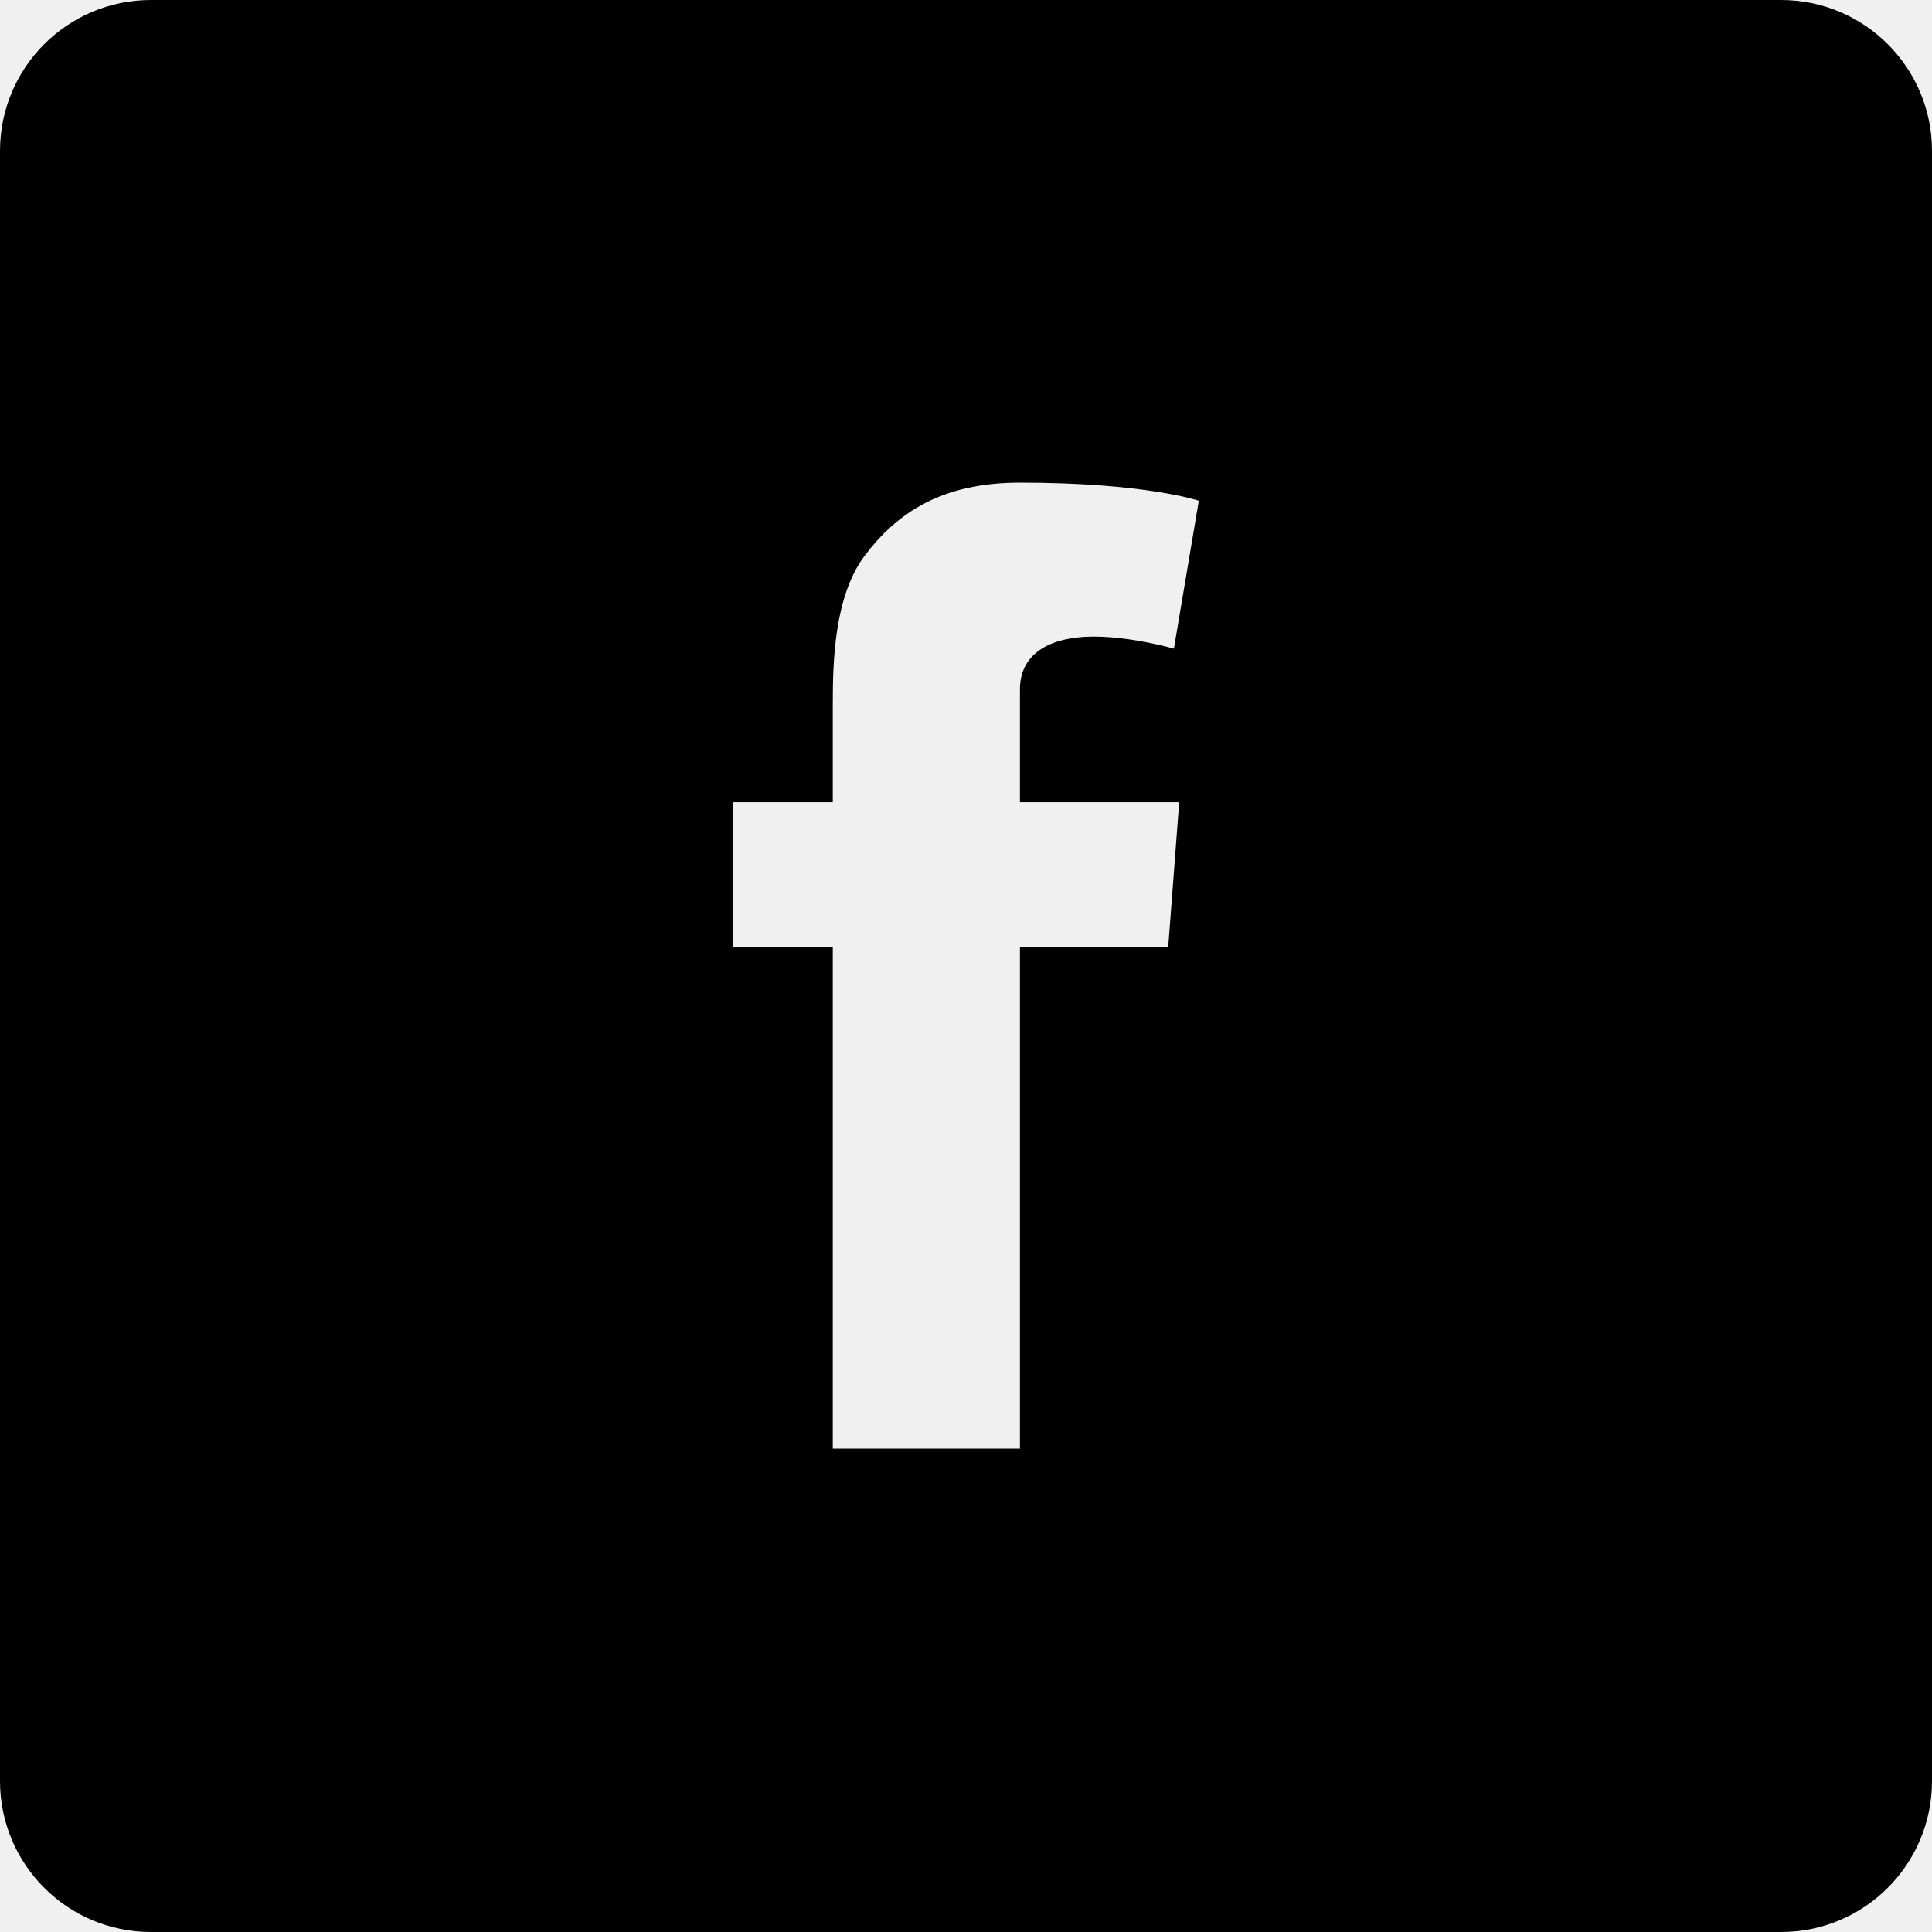
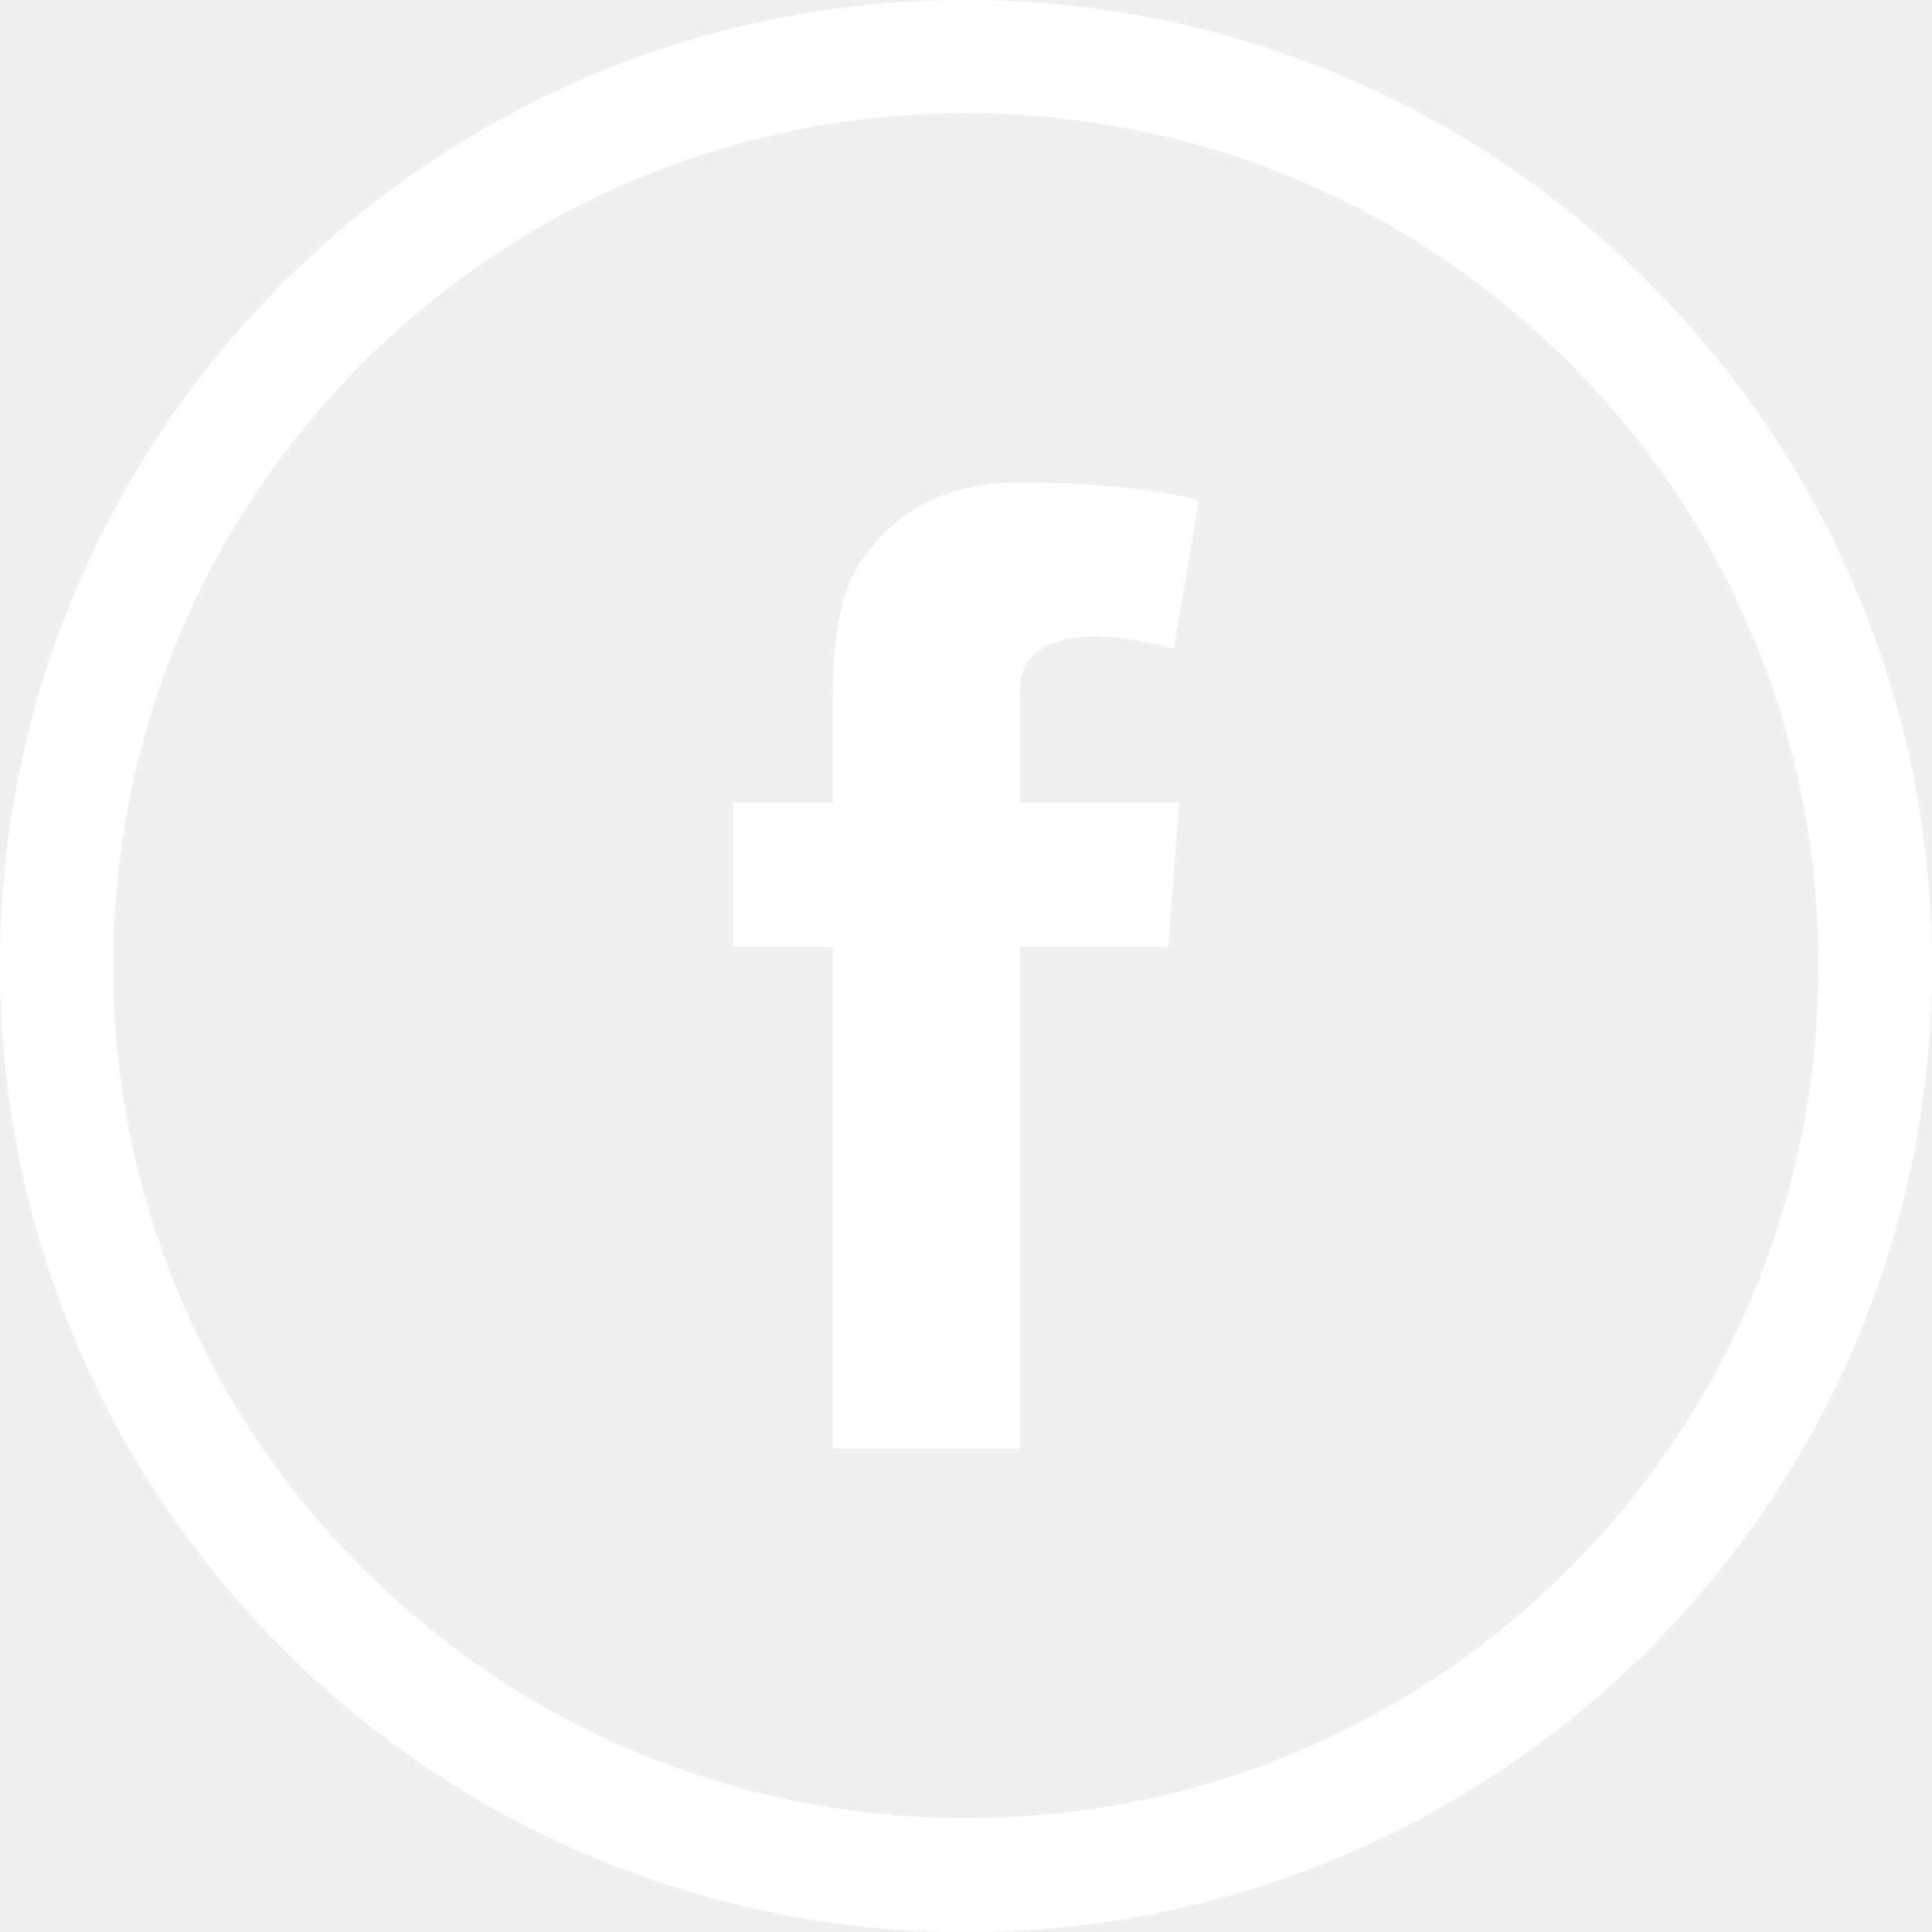
- <svg xmlns="http://www.w3.org/2000/svg" fill="#000000" height="64px" width="64px" version="1.1" id="Layer_1" viewBox="-143 145 512 512" xml:space="preserve">
+ <svg xmlns="http://www.w3.org/2000/svg" fill="#ffffff" height="24px" width="24px" version="1.1" id="Layer_1" viewBox="-143 145 512 512" xml:space="preserve">
  <g id="SVGRepo_bgCarrier" stroke-width="0" />
  <g id="SVGRepo_tracerCarrier" stroke-linecap="round" stroke-linejoin="round" />
  <g id="SVGRepo_iconCarrier">
-     <path d="M329,145h-432c-22.1,0-40,17.9-40,40v432c0,22.1,17.9,40,40,40h432c22.1,0,40-17.9,40-40V185C369,162.9,351.1,145,329,145z M169.5,357.6l-2.9,38.3h-39.3v133H77.7v-133H51.2v-38.3h26.5v-25.7c0-11.3,0.3-28.8,8.5-39.7c8.7-11.5,20.6-19.3,41.1-19.3 c33.4,0,47.4,4.8,47.4,4.8l-6.6,39.2c0,0-11-3.2-21.3-3.2c-10.3,0-19.5,3.7-19.5,14v29.9H169.5z" />
+     <g>
+       <path d="M113,145c-141.4,0-256,114.6-256,256s114.6,256,256,256s256-114.6,256-256S254.4,145,113,145z M272.8,560.7 c-20.8,20.8-44.9,37.1-71.8,48.4c-27.8,11.8-57.4,17.7-88,17.7c-30.5,0-60.1-6-88-17.7c-26.9-11.4-51.1-27.7-71.8-48.4 c-20.8-20.8-37.1-44.9-48.4-71.8C-107,461.1-113,431.5-113,401s6-60.1,17.7-88c11.4-26.9,27.7-51.1,48.4-71.8 c20.9-20.8,45-37.1,71.9-48.5C52.9,181,82.5,175,113,175s60.1,6,88,17.7c26.9,11.4,51.1,27.7,71.8,48.4 c20.8,20.8,37.1,44.9,48.4,71.8c11.8,27.8,17.7,57.4,17.7,88c0,30.5-6,60.1-17.7,88C309.8,515.8,293.5,540,272.8,560.7z" />
+       <path d="M146.8,313.7c10.3,0,21.3,3.2,21.3,3.2l6.6-39.2c0,0-14-4.8-47.4-4.8c-20.5,0-32.4,7.8-41.1,19.3 c-8.2,10.9-8.5,28.4-8.5,39.7v25.7H51.2v38.3h26.5v133h49.6v-133h39.3l2.9-38.3h-42.2v-29.9C127.3,317.4,136.5,313.7,146.8,313.7z" />
+     </g>
  </g>
</svg>
